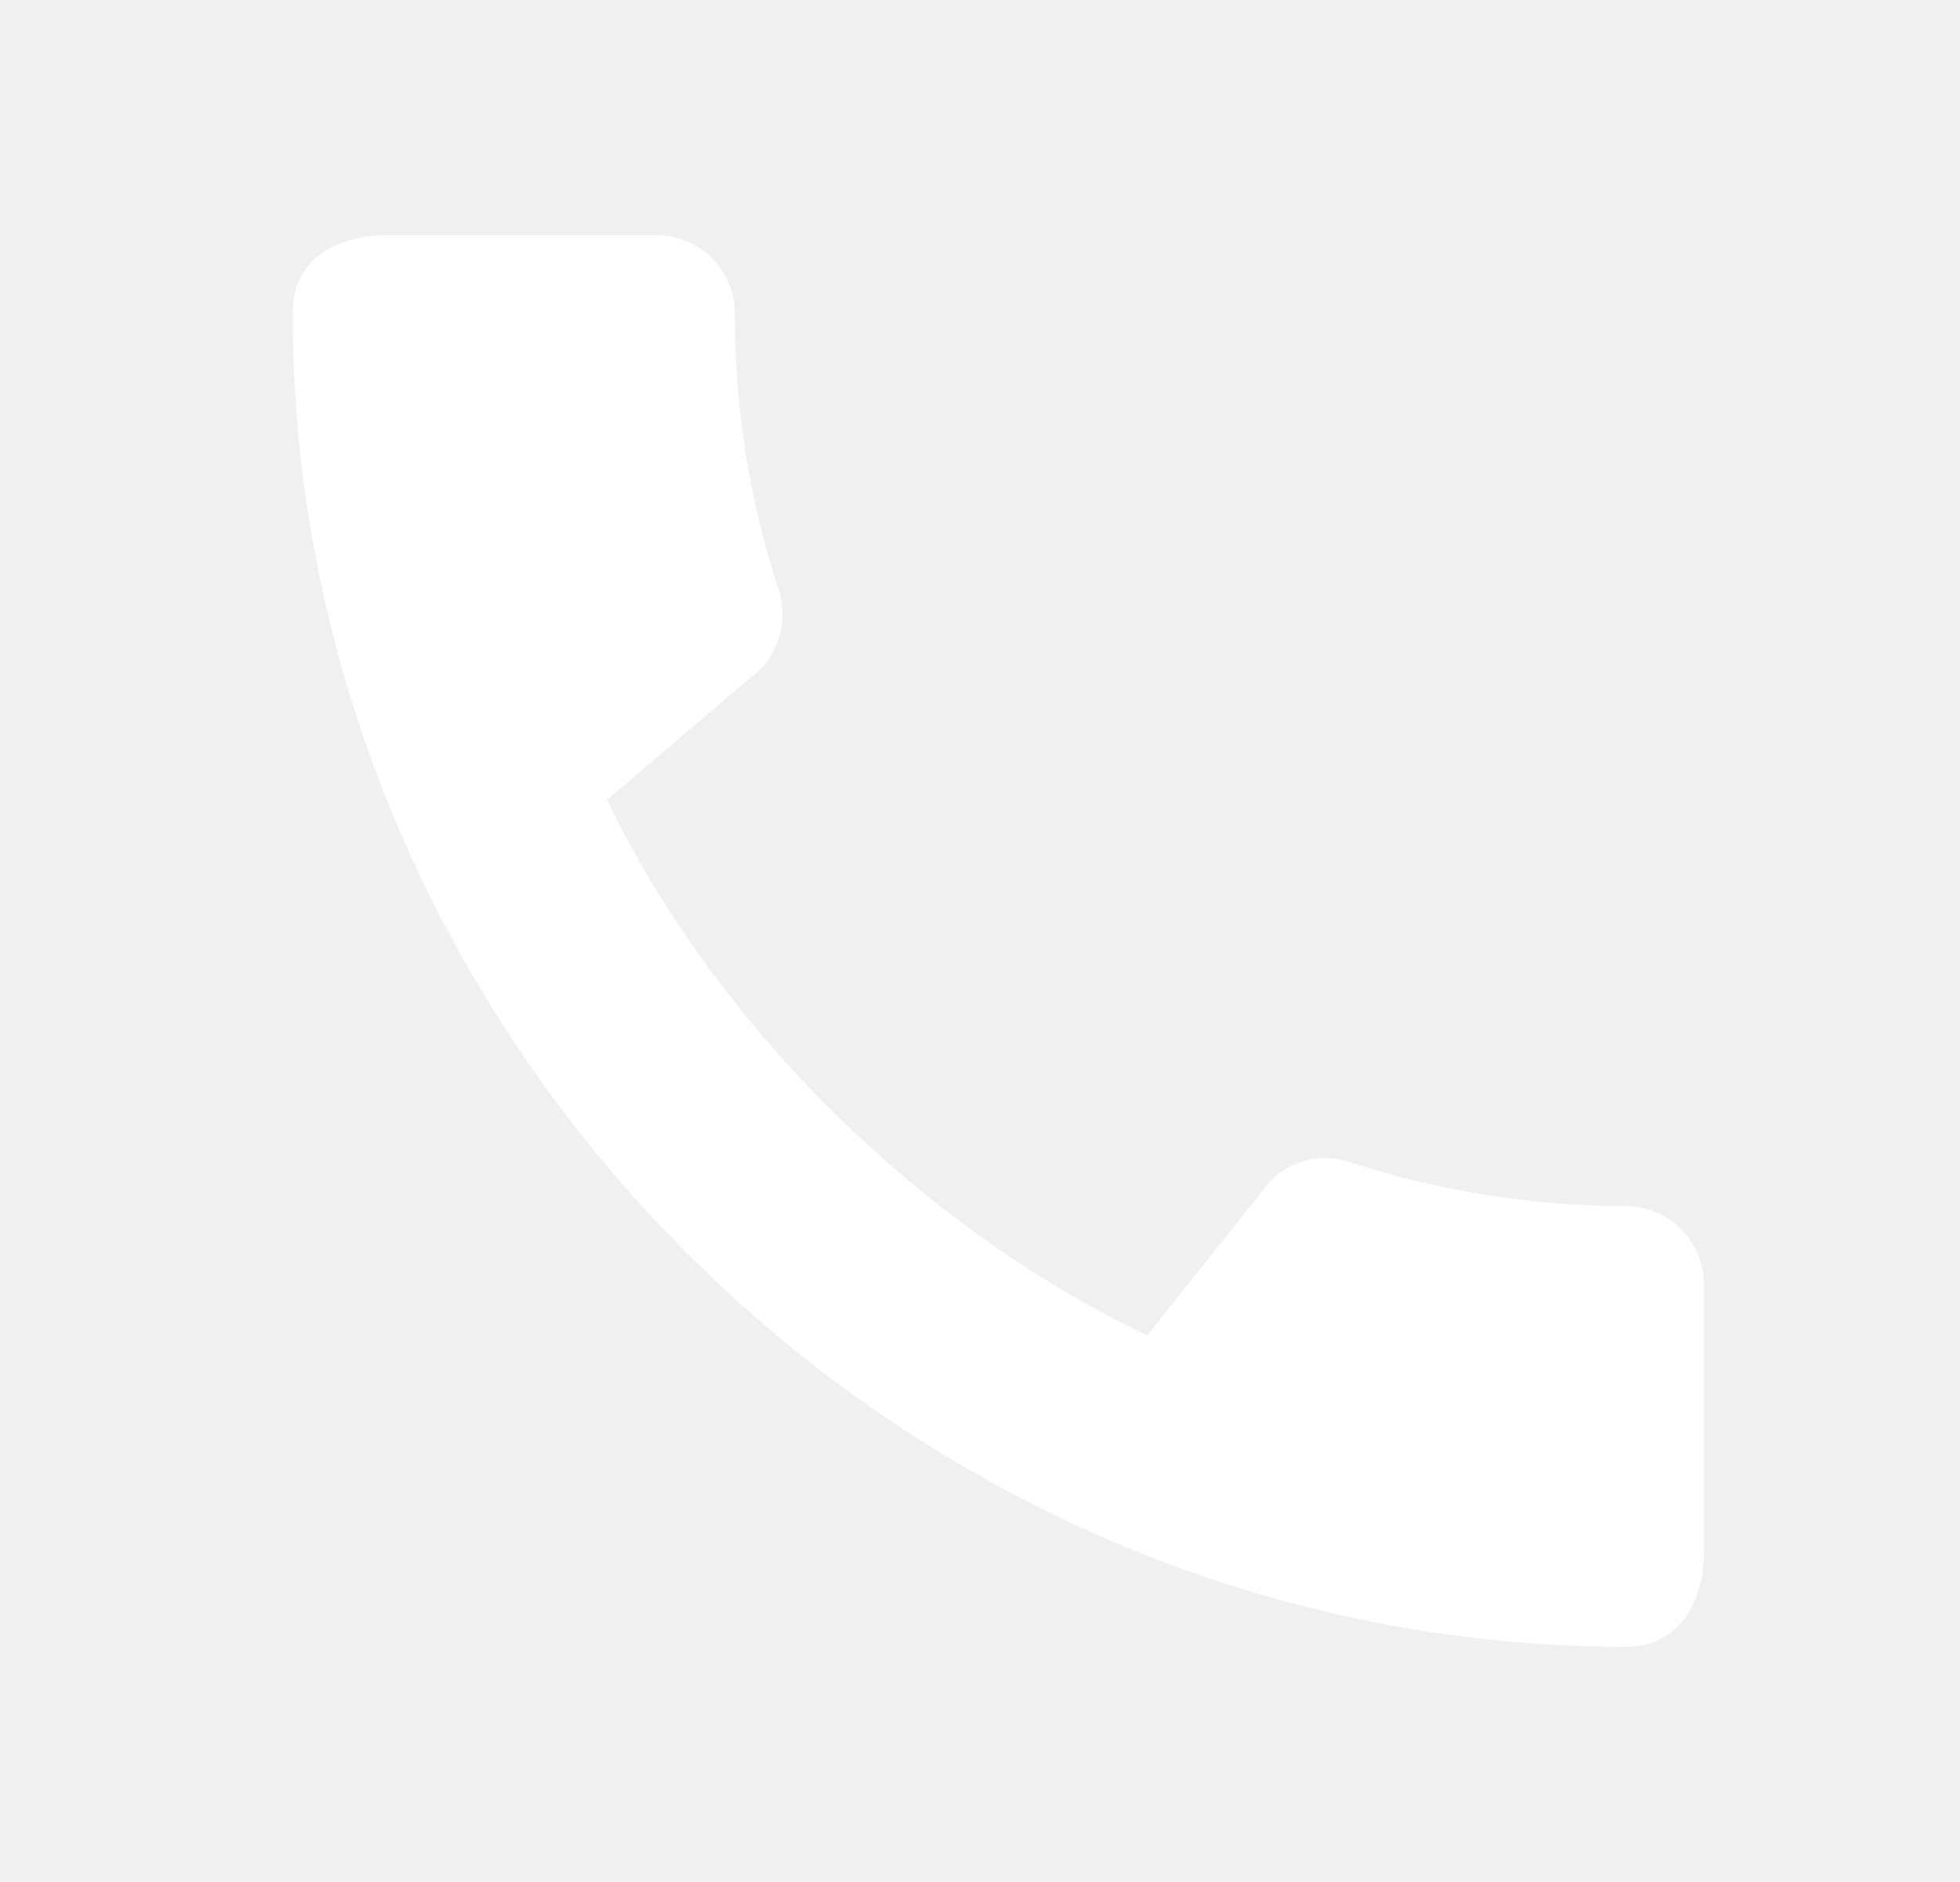
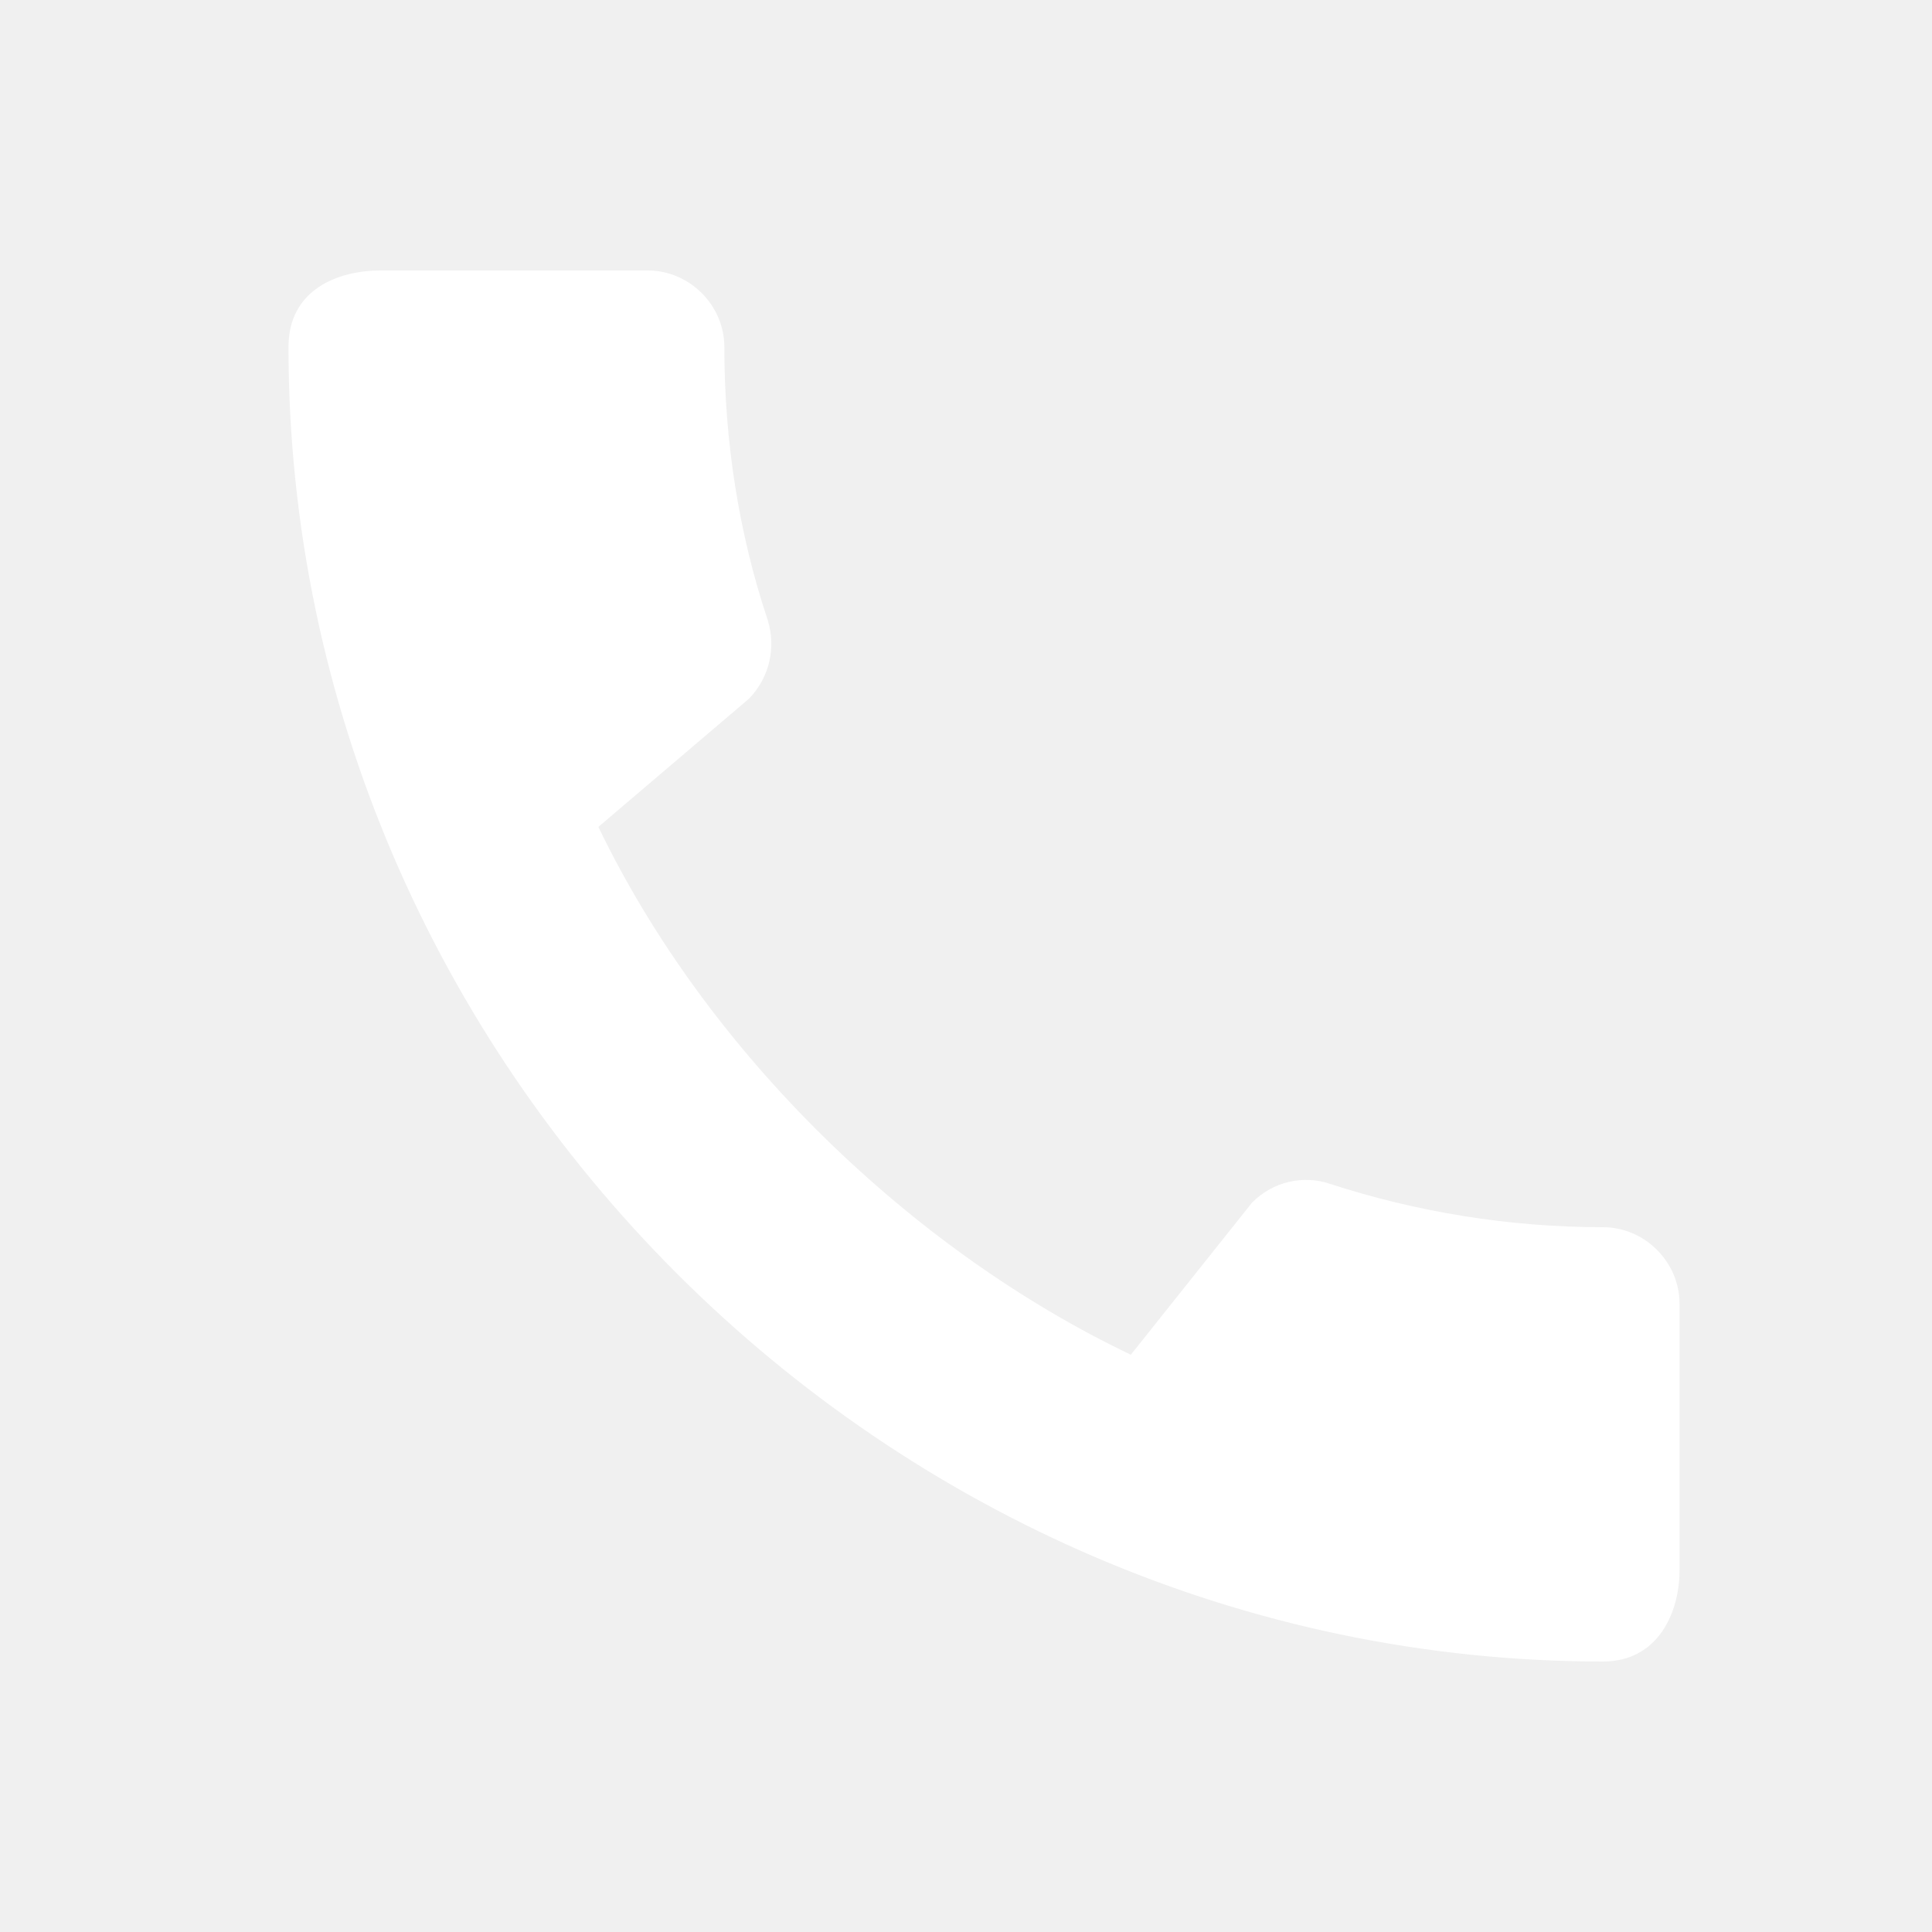
- <svg xmlns="http://www.w3.org/2000/svg" width="25" height="24" viewBox="0 0 25 24" fill="none">
+ <svg xmlns="http://www.w3.org/2000/svg" width="30" height="30" viewBox="0 0 25 24" fill="none">
  <path d="M20.743 15.38C19.513 15.38 18.323 15.18 17.213 14.82C16.863 14.7 16.473 14.79 16.203 15.06L14.633 17.03C11.803 15.68 9.153 13.13 7.743 10.2L9.693 8.54C9.963 8.26 10.043 7.87 9.933 7.52C9.563 6.41 9.373 5.22 9.373 3.99C9.373 3.45 8.923 3 8.383 3H4.923C4.383 3 3.733 3.24 3.733 3.99C3.733 13.28 11.463 21 20.743 21C21.453 21 21.733 20.37 21.733 19.82V16.37C21.733 15.83 21.283 15.38 20.743 15.38Z" fill="white" />
</svg>
